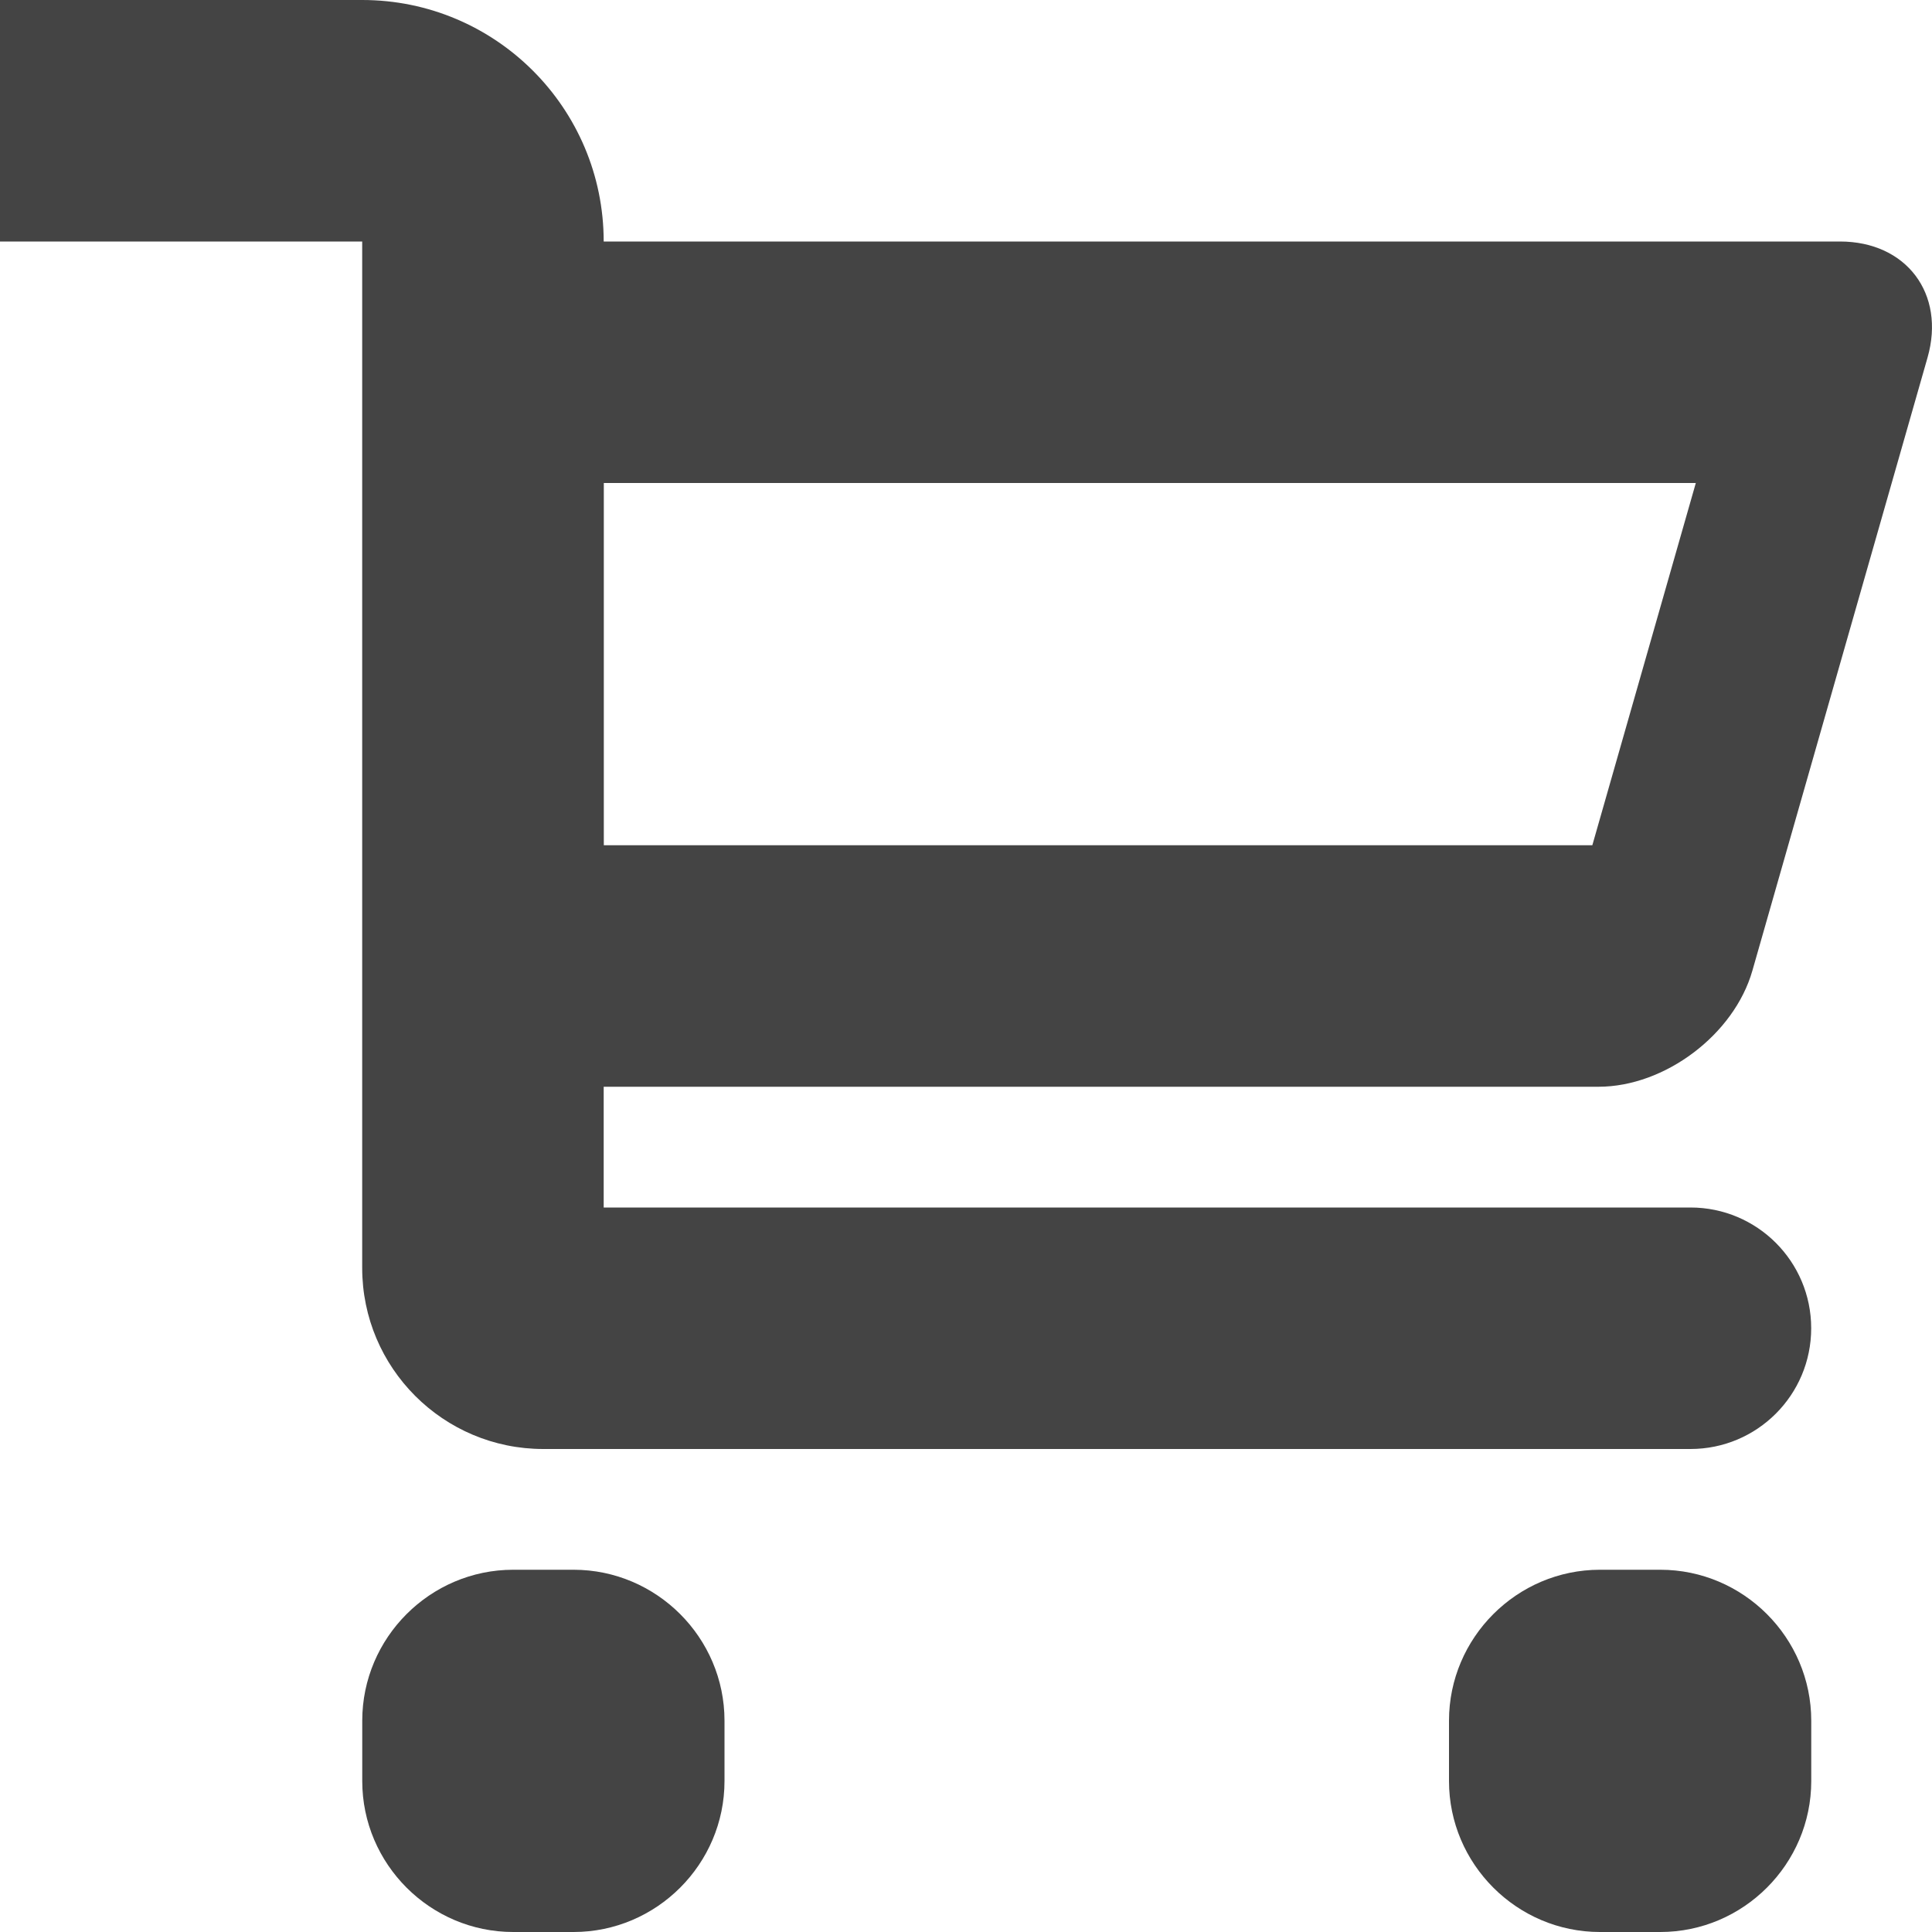
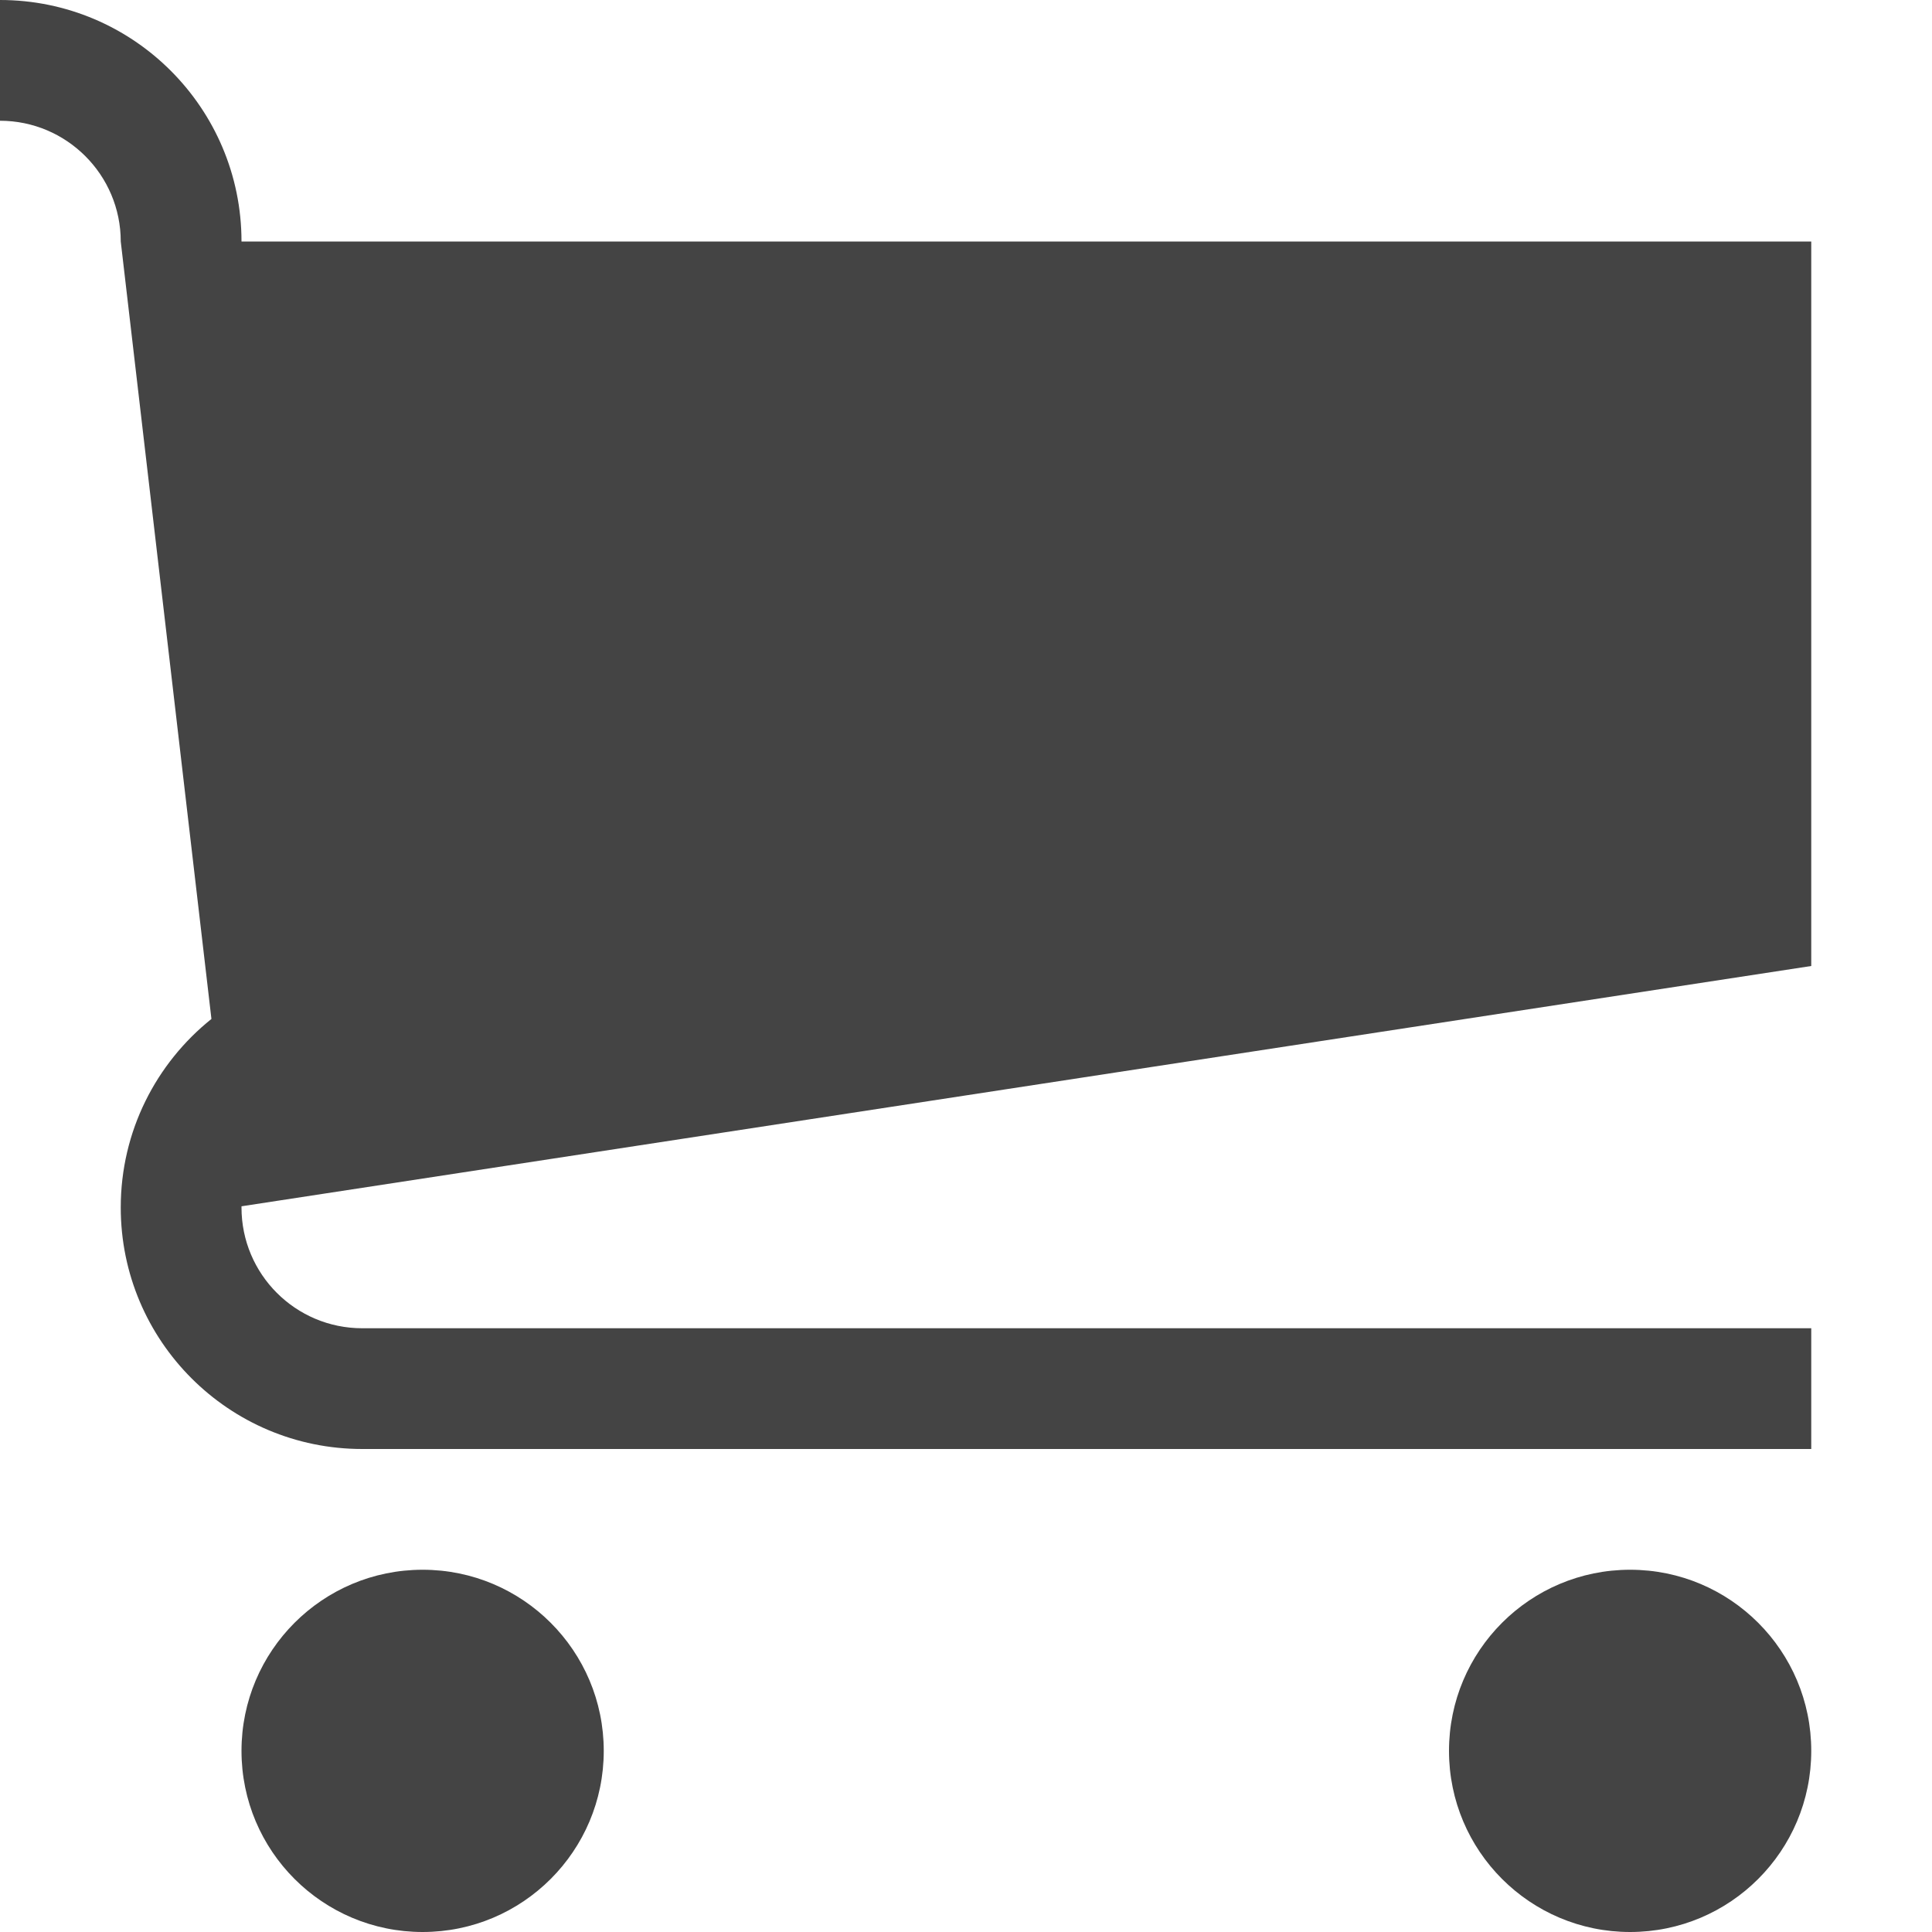
<svg xmlns="http://www.w3.org/2000/svg" version="1.1" width="32" height="32" viewBox="0 0 32 32">
-   <path fill="#444" d="M26.476 18c1.1 0 2.247-0.865 2.549-1.923l2.901-10.154c0.302-1.058-0.351-1.923-1.451-1.923h-20.476c0-2.209-1.791-4-4-4h-6v4h6v17c0 1.657 1.343 3 3 3h19c1.105 0 2-0.895 2-2s-0.895-2-2-2h-18v-2h16.476zM10 8h18.088l-1.714 6h-16.373v-6zM12 29.5c0 1.375-1.125 2.5-2.5 2.5h-1c-1.375 0-2.5-1.125-2.5-2.5v-1c0-1.375 1.125-2.5 2.5-2.5h1c1.375 0 2.5 1.125 2.5 2.5v1zM30 29.5c0 1.375-1.125 2.5-2.5 2.5h-1c-1.375 0-2.5-1.125-2.5-2.5v-1c0-1.375 1.125-2.5 2.5-2.5h1c1.375 0 2.5 1.125 2.5 2.5v1z" />
+   <path fill="#444" d="M4 29c0 1.657 1.343 3 3 3s3-1.343 3-3v0c0-1.657-1.343-3-3-3s-3 1.343-3 3zM24 29c0 1.657 1.343 3 3 3s3-1.343 3-3v0c0-1.657-1.343-3-3-3s-3 1.343-3 3zM30 16v-12h-26c0-2.209-1.791-4-4-4v2c1.103 0 2 0.897 2 2l1.502 12.877c-0.915 0.733-1.502 1.859-1.502 3.123 0 2.209 1.791 4 4 4h24v-2h-24c-1.105 0-2-0.895-2-2 0-0.007 0-0.014 0-0.020l26-3.98z" />
</svg>
